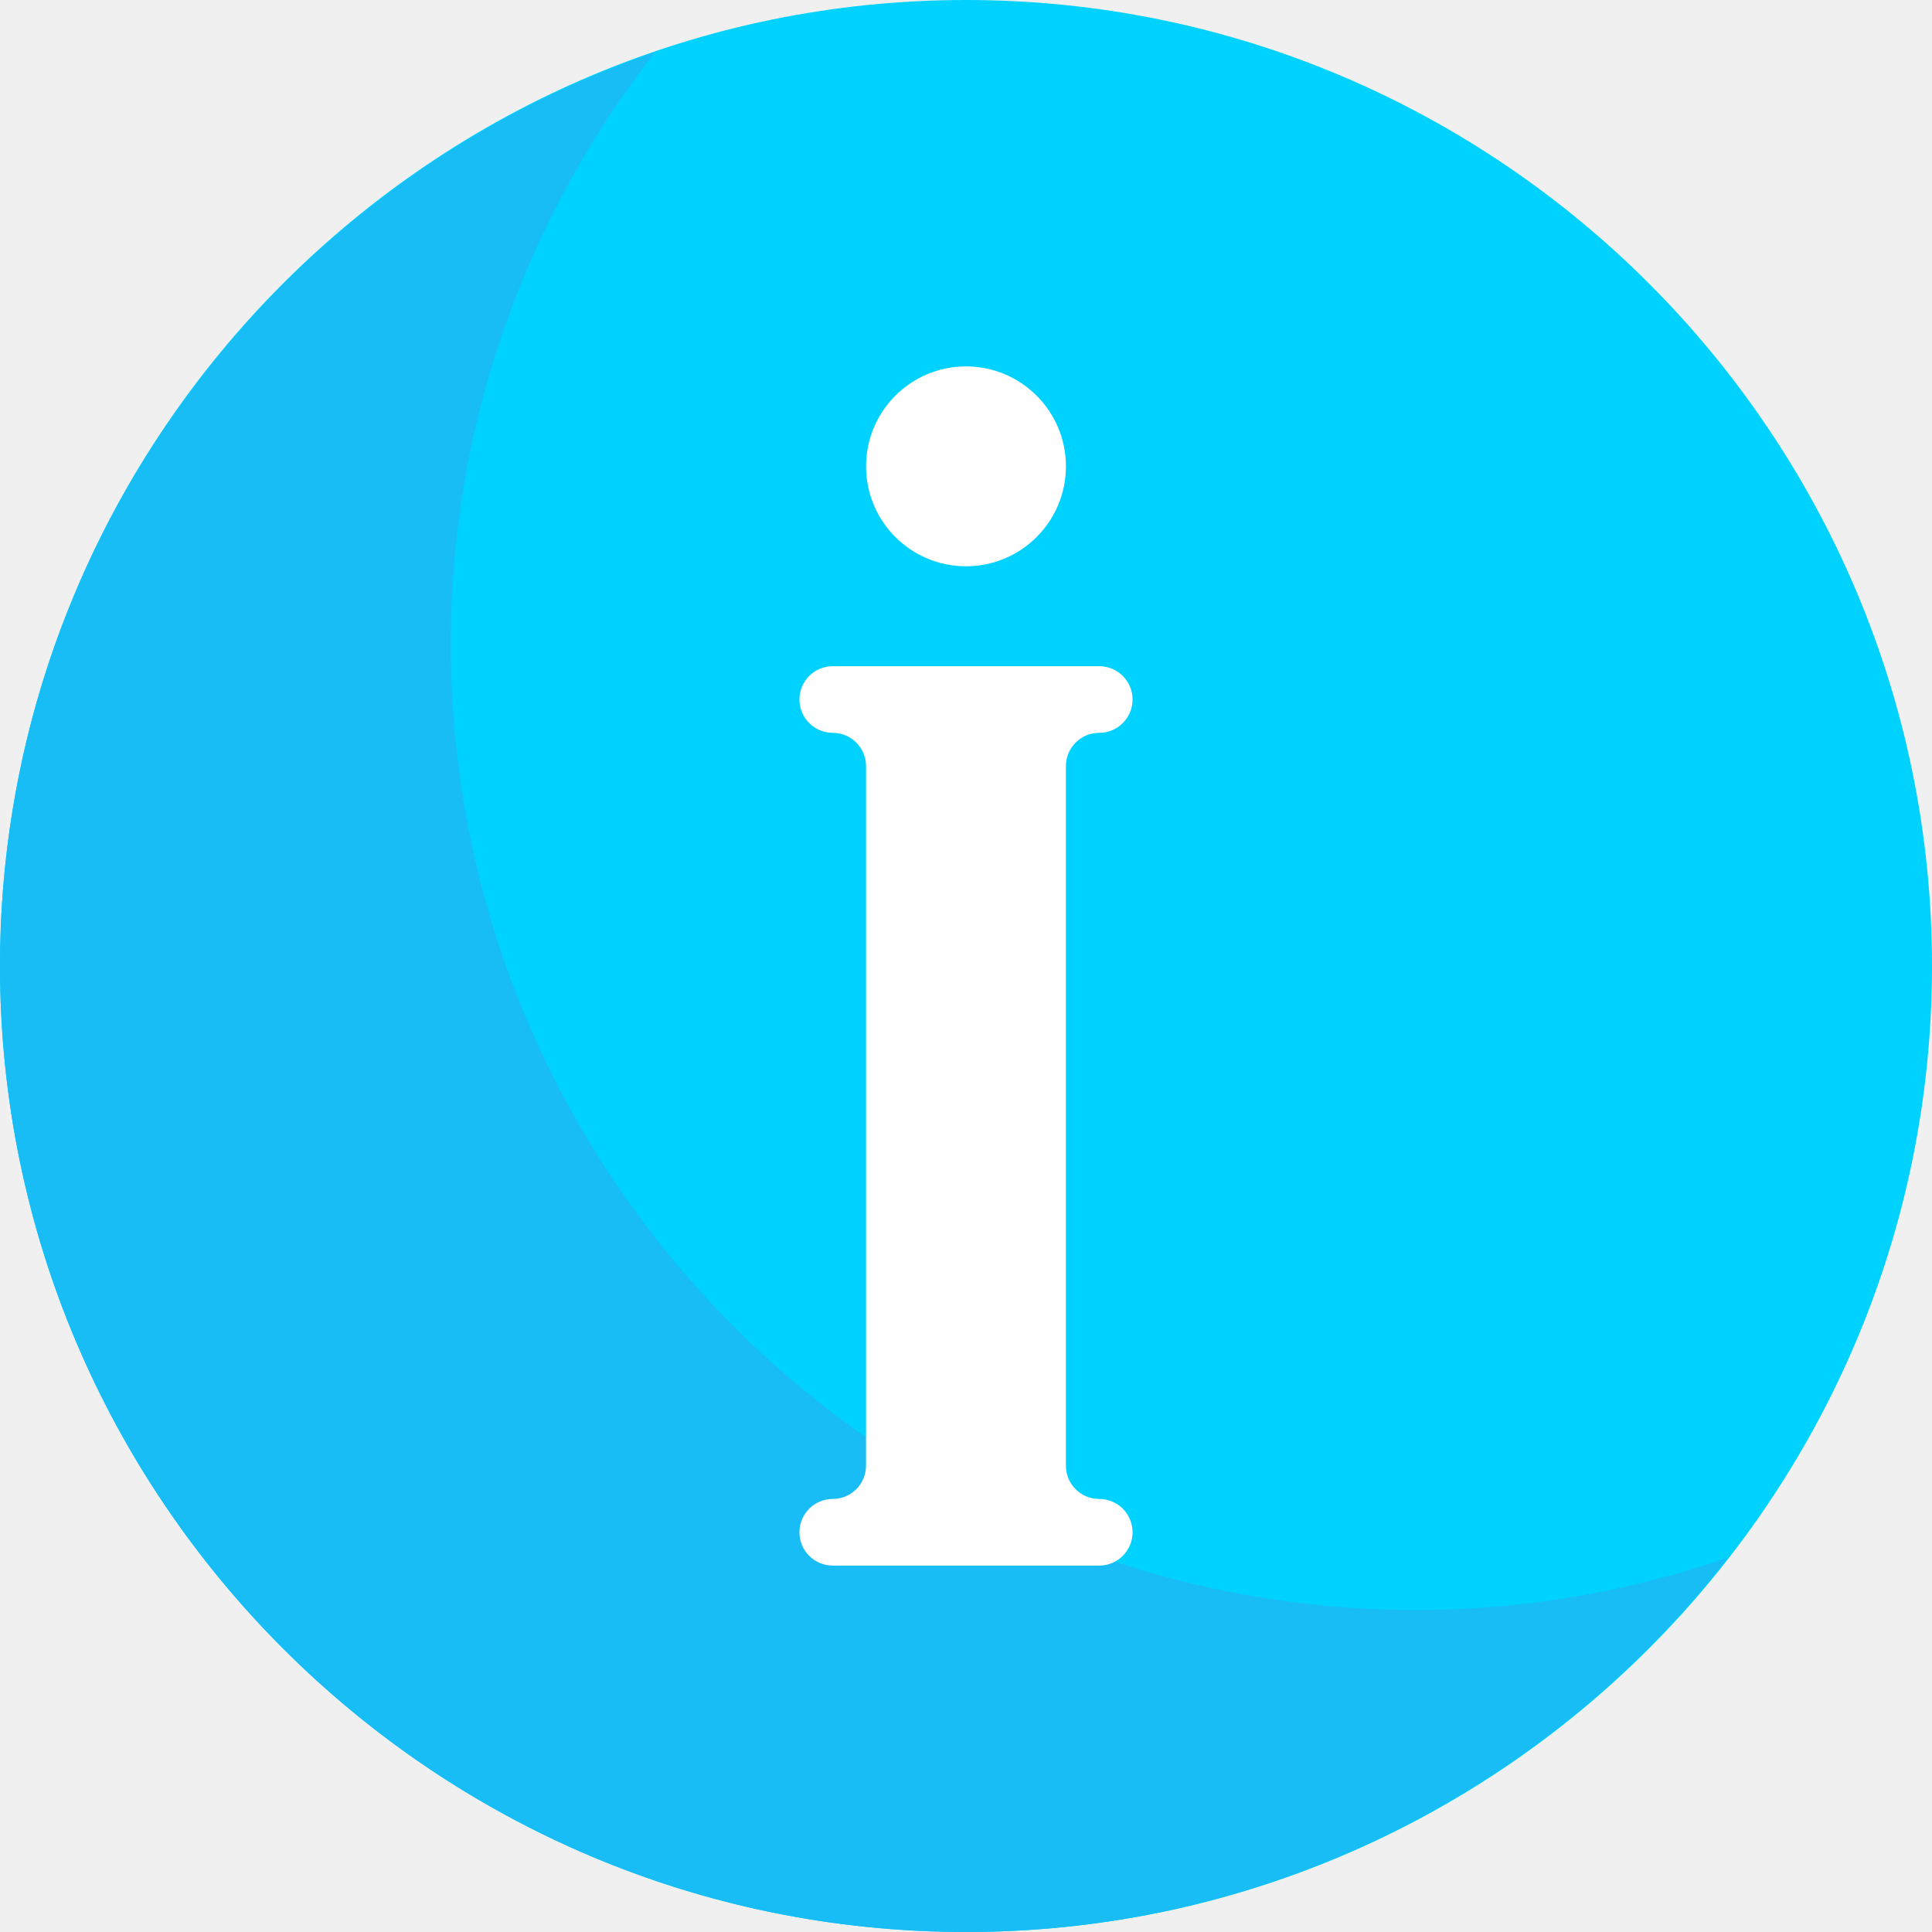
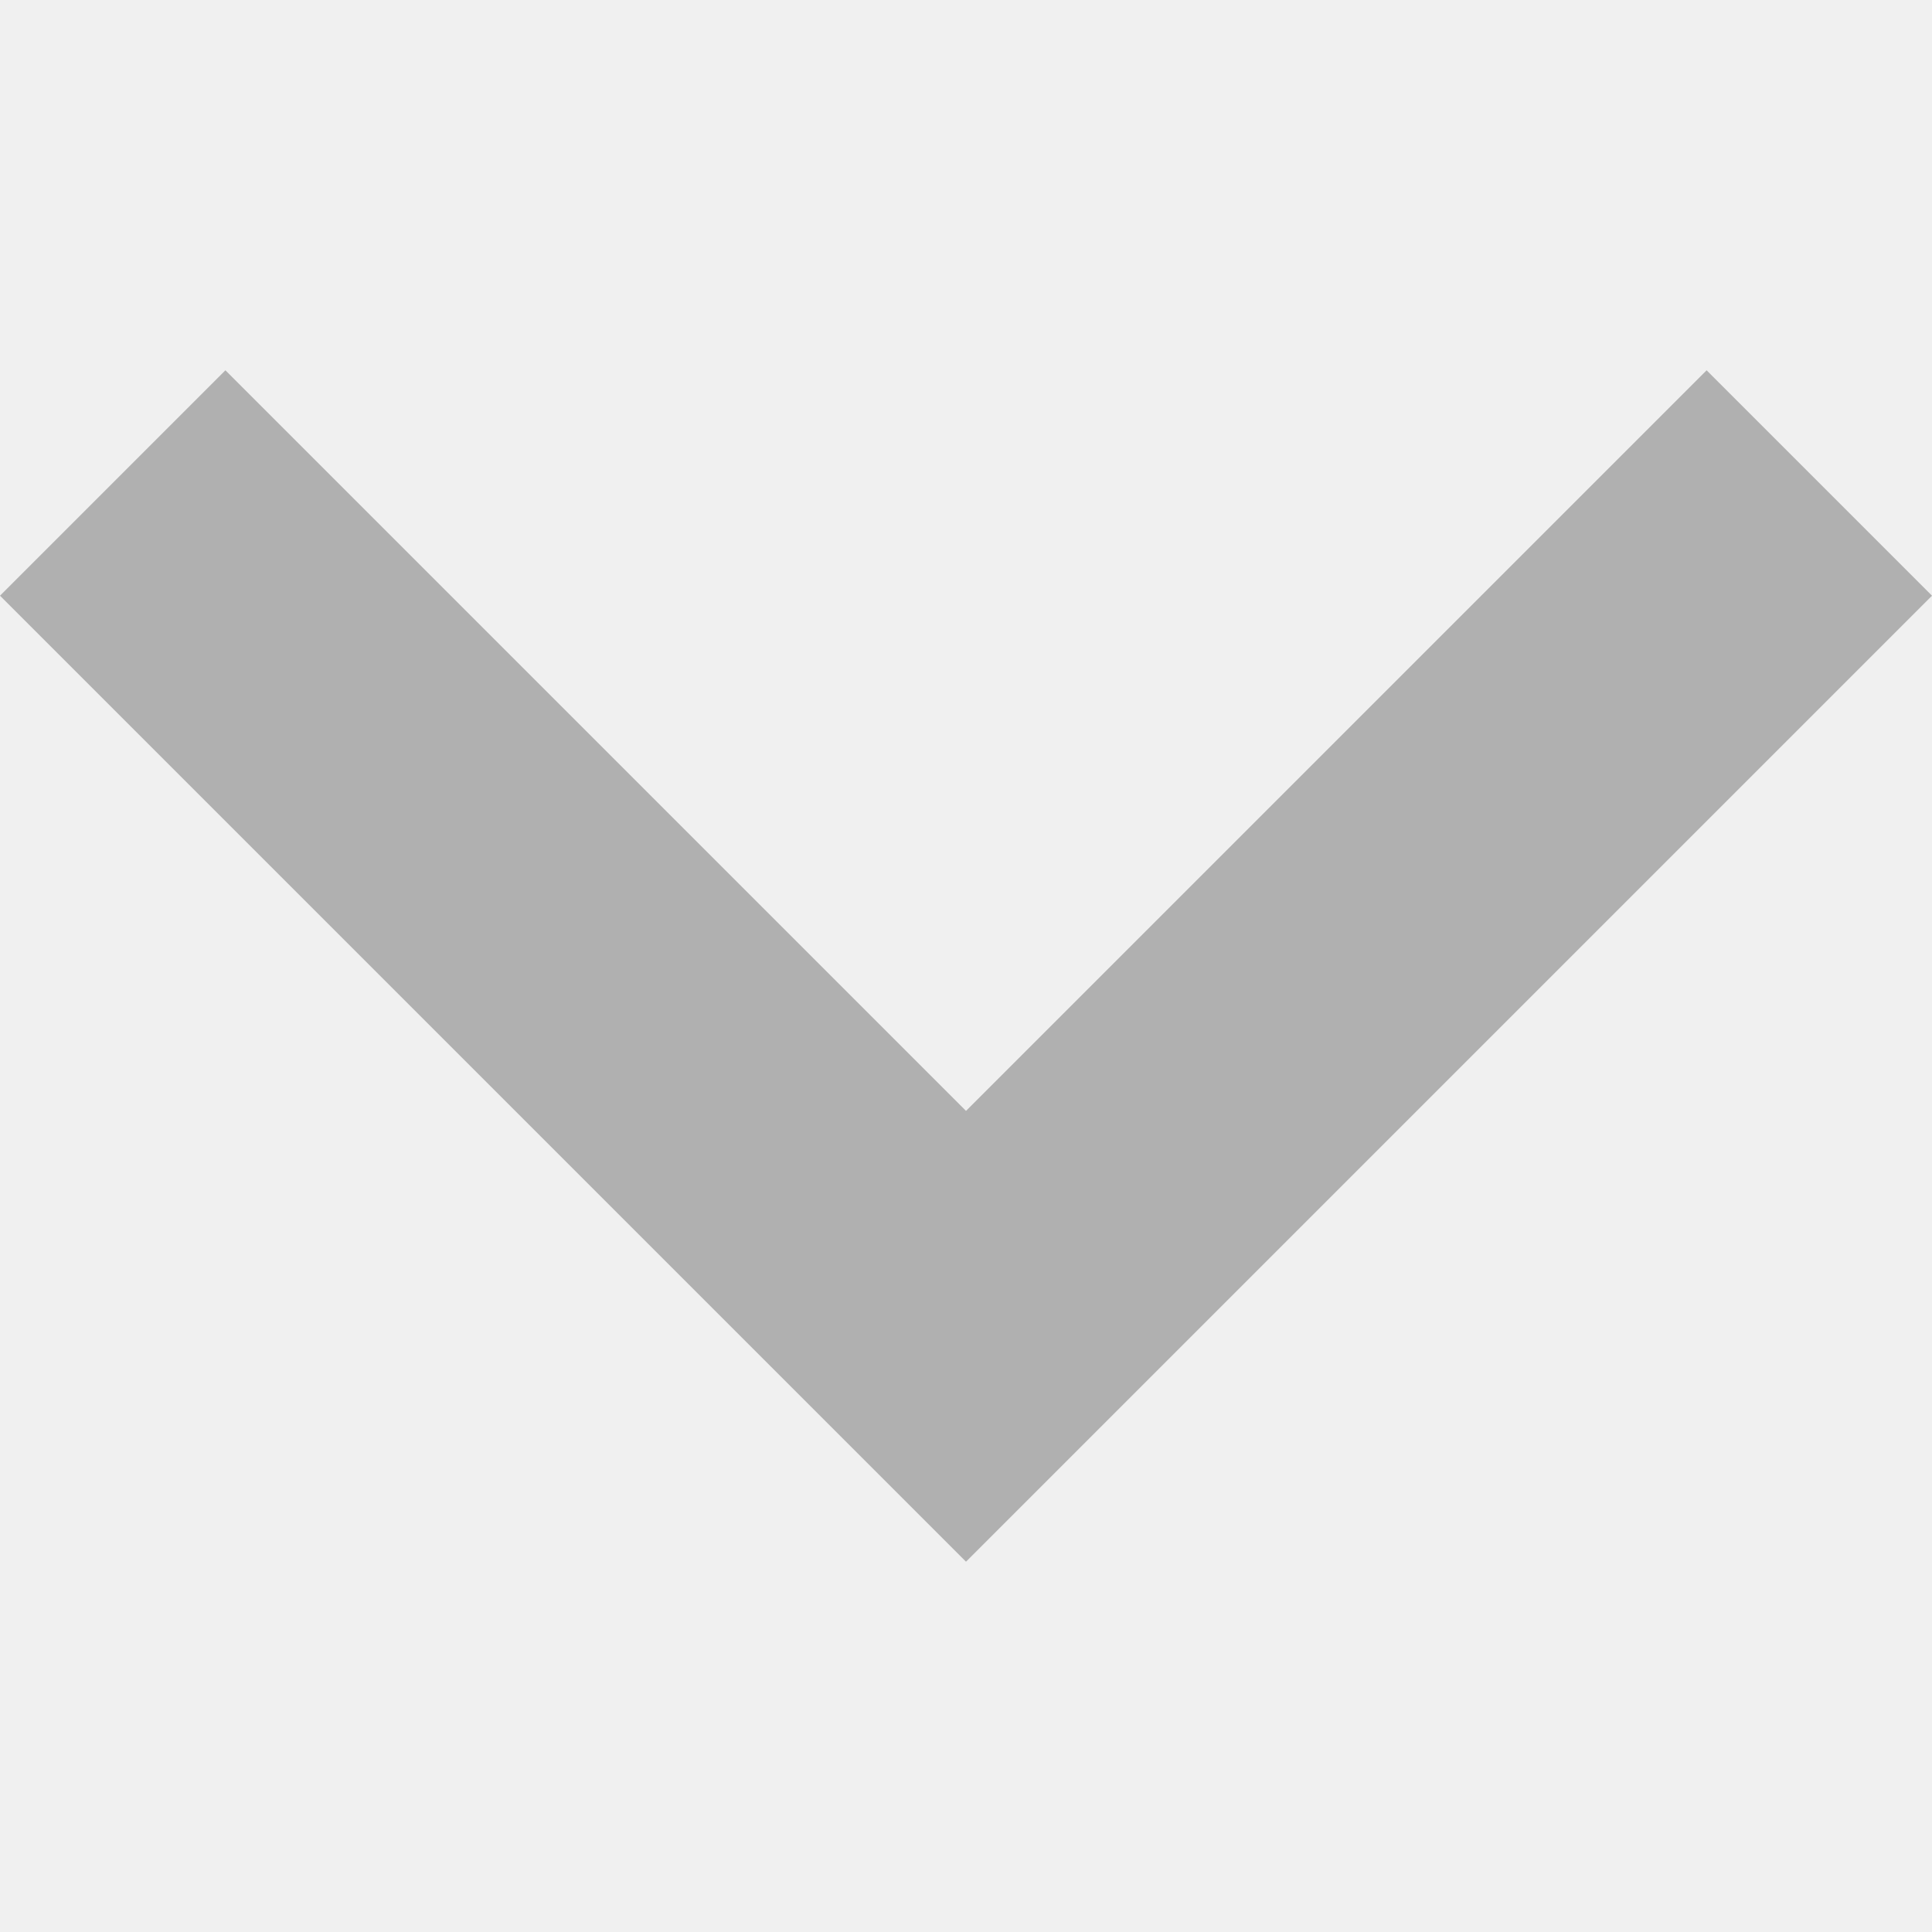
- <svg xmlns="http://www.w3.org/2000/svg" version="1.1" id="Layer_1" x="0px" y="0px" viewBox="0 0 512 512" style="enable-background:new 0 0 512 512;" xml:space="preserve">
-   <path style="fill:#00D2FF;" d="M256,512C114.844,512,0,397.156,0,256S114.844,0,256,0s256,114.844,256,256S397.156,512,256,512z" />
-   <path style="fill:#18BDF6;" d="M375.467,426.667c-141.156,0-256-114.844-256-256c0-59.087,20.318-113.41,54.071-156.783  C72.768,48.311,0,143.72,0,256c0,141.156,114.844,256,256,256c82.069,0,155.049-38.974,201.929-99.217  C432.012,421.638,404.342,426.667,375.467,426.667z" />
+ <svg xmlns="http://www.w3.org/2000/svg" version="1.1" id="Capa_1" x="0px" y="0px" width="512px" height="512px" viewBox="0 0 306 306" style="enable-background:new 0 0 306 306;" xml:space="preserve">
  <g>
-     <path style="fill:#FFFFFF;" d="M291.31,397.241h-0.009c-4.875,0-8.828-3.953-8.828-8.828V203.034c0-4.875,3.953-8.828,8.828-8.828   h0.009c4.879,0,8.828-3.953,8.828-8.828c0-4.875-3.948-8.828-8.828-8.828H220.69c-4.879,0-8.828,3.953-8.828,8.828   c0,4.875,3.948,8.828,8.828,8.828h-0.009c4.875,0,8.828,3.953,8.828,8.828v185.379c0,4.875-3.953,8.828-8.828,8.828h0.009   c-4.879,0-8.828,3.953-8.828,8.828s3.948,8.828,8.828,8.828h70.621c4.879,0,8.828-3.953,8.828-8.828S296.19,397.241,291.31,397.241   z" />
-     <circle style="fill:#FFFFFF;" cx="256" cy="123.586" r="26.483" />
+     <g id="expand-more">
+       <polygon points="270.3,58.65 153,175.95 35.7,58.65 0,94.35 153,247.35 306,94.35   " fill="#b0b0b0" />
+     </g>
  </g>
  <g>
</g>
  <g>
</g>
  <g>
</g>
  <g>
</g>
  <g>
</g>
  <g>
</g>
  <g>
</g>
  <g>
</g>
  <g>
</g>
  <g>
</g>
  <g>
</g>
  <g>
</g>
  <g>
</g>
  <g>
</g>
  <g>
</g>
</svg>
